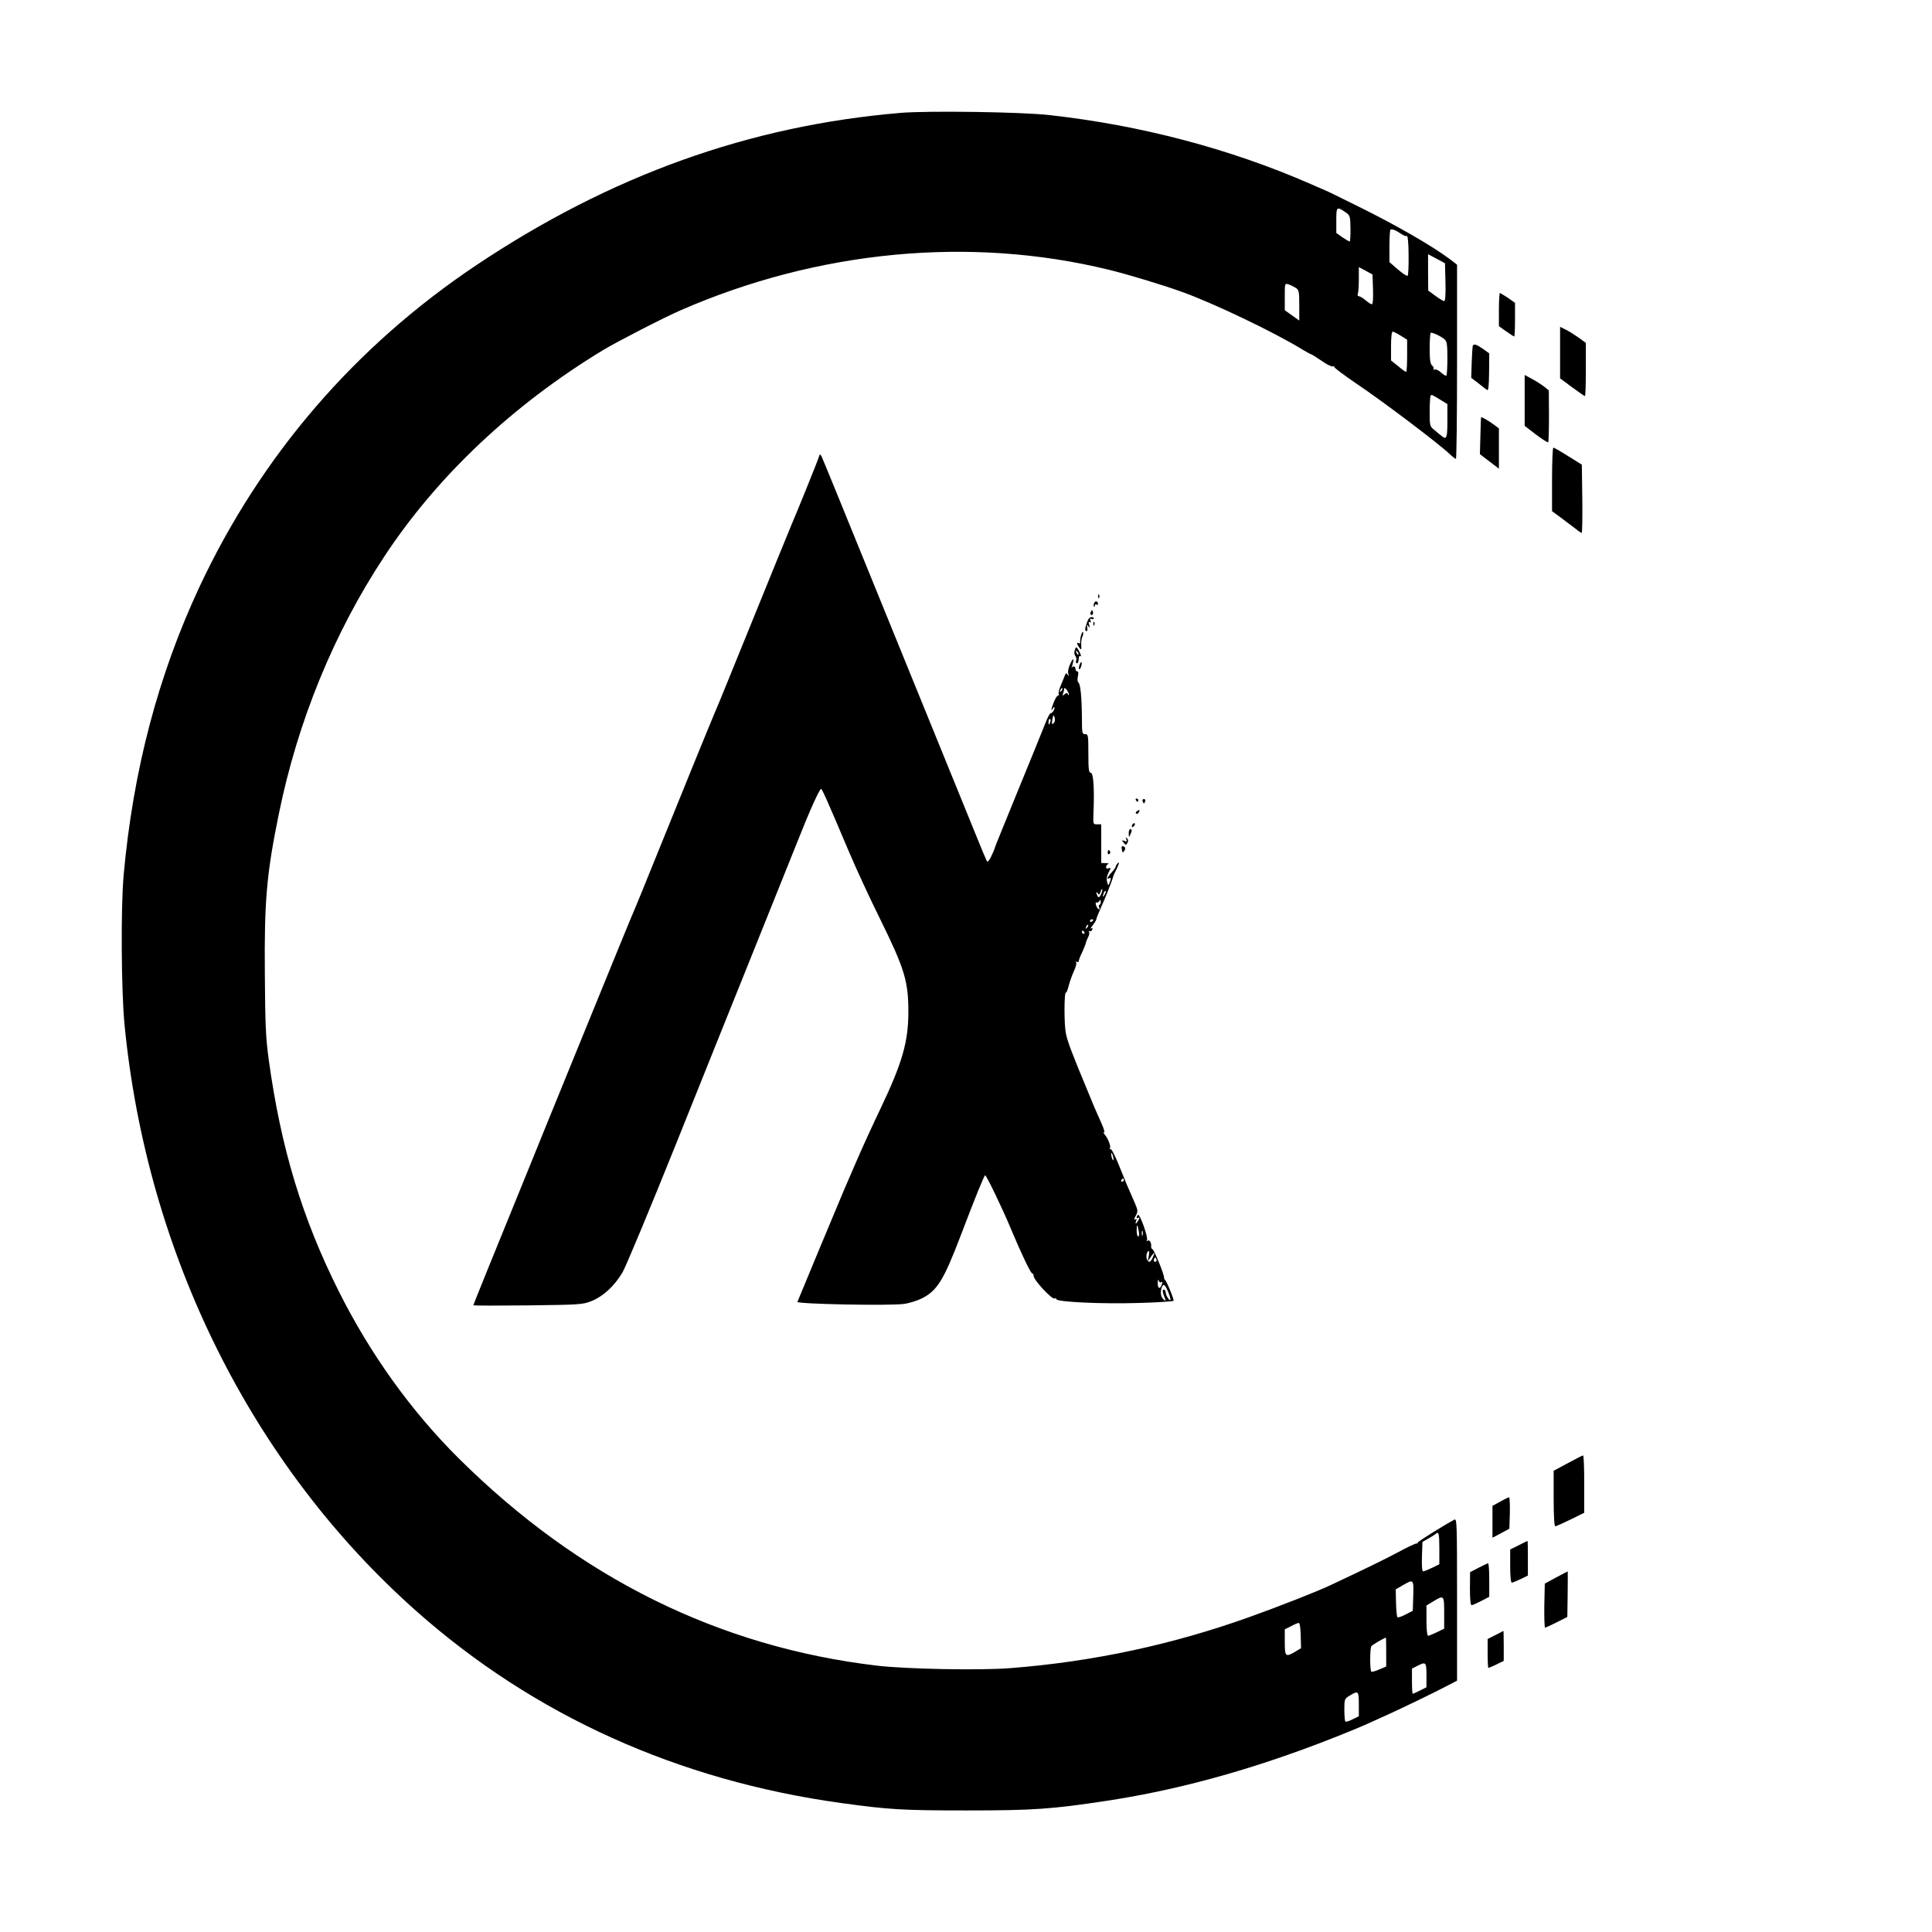
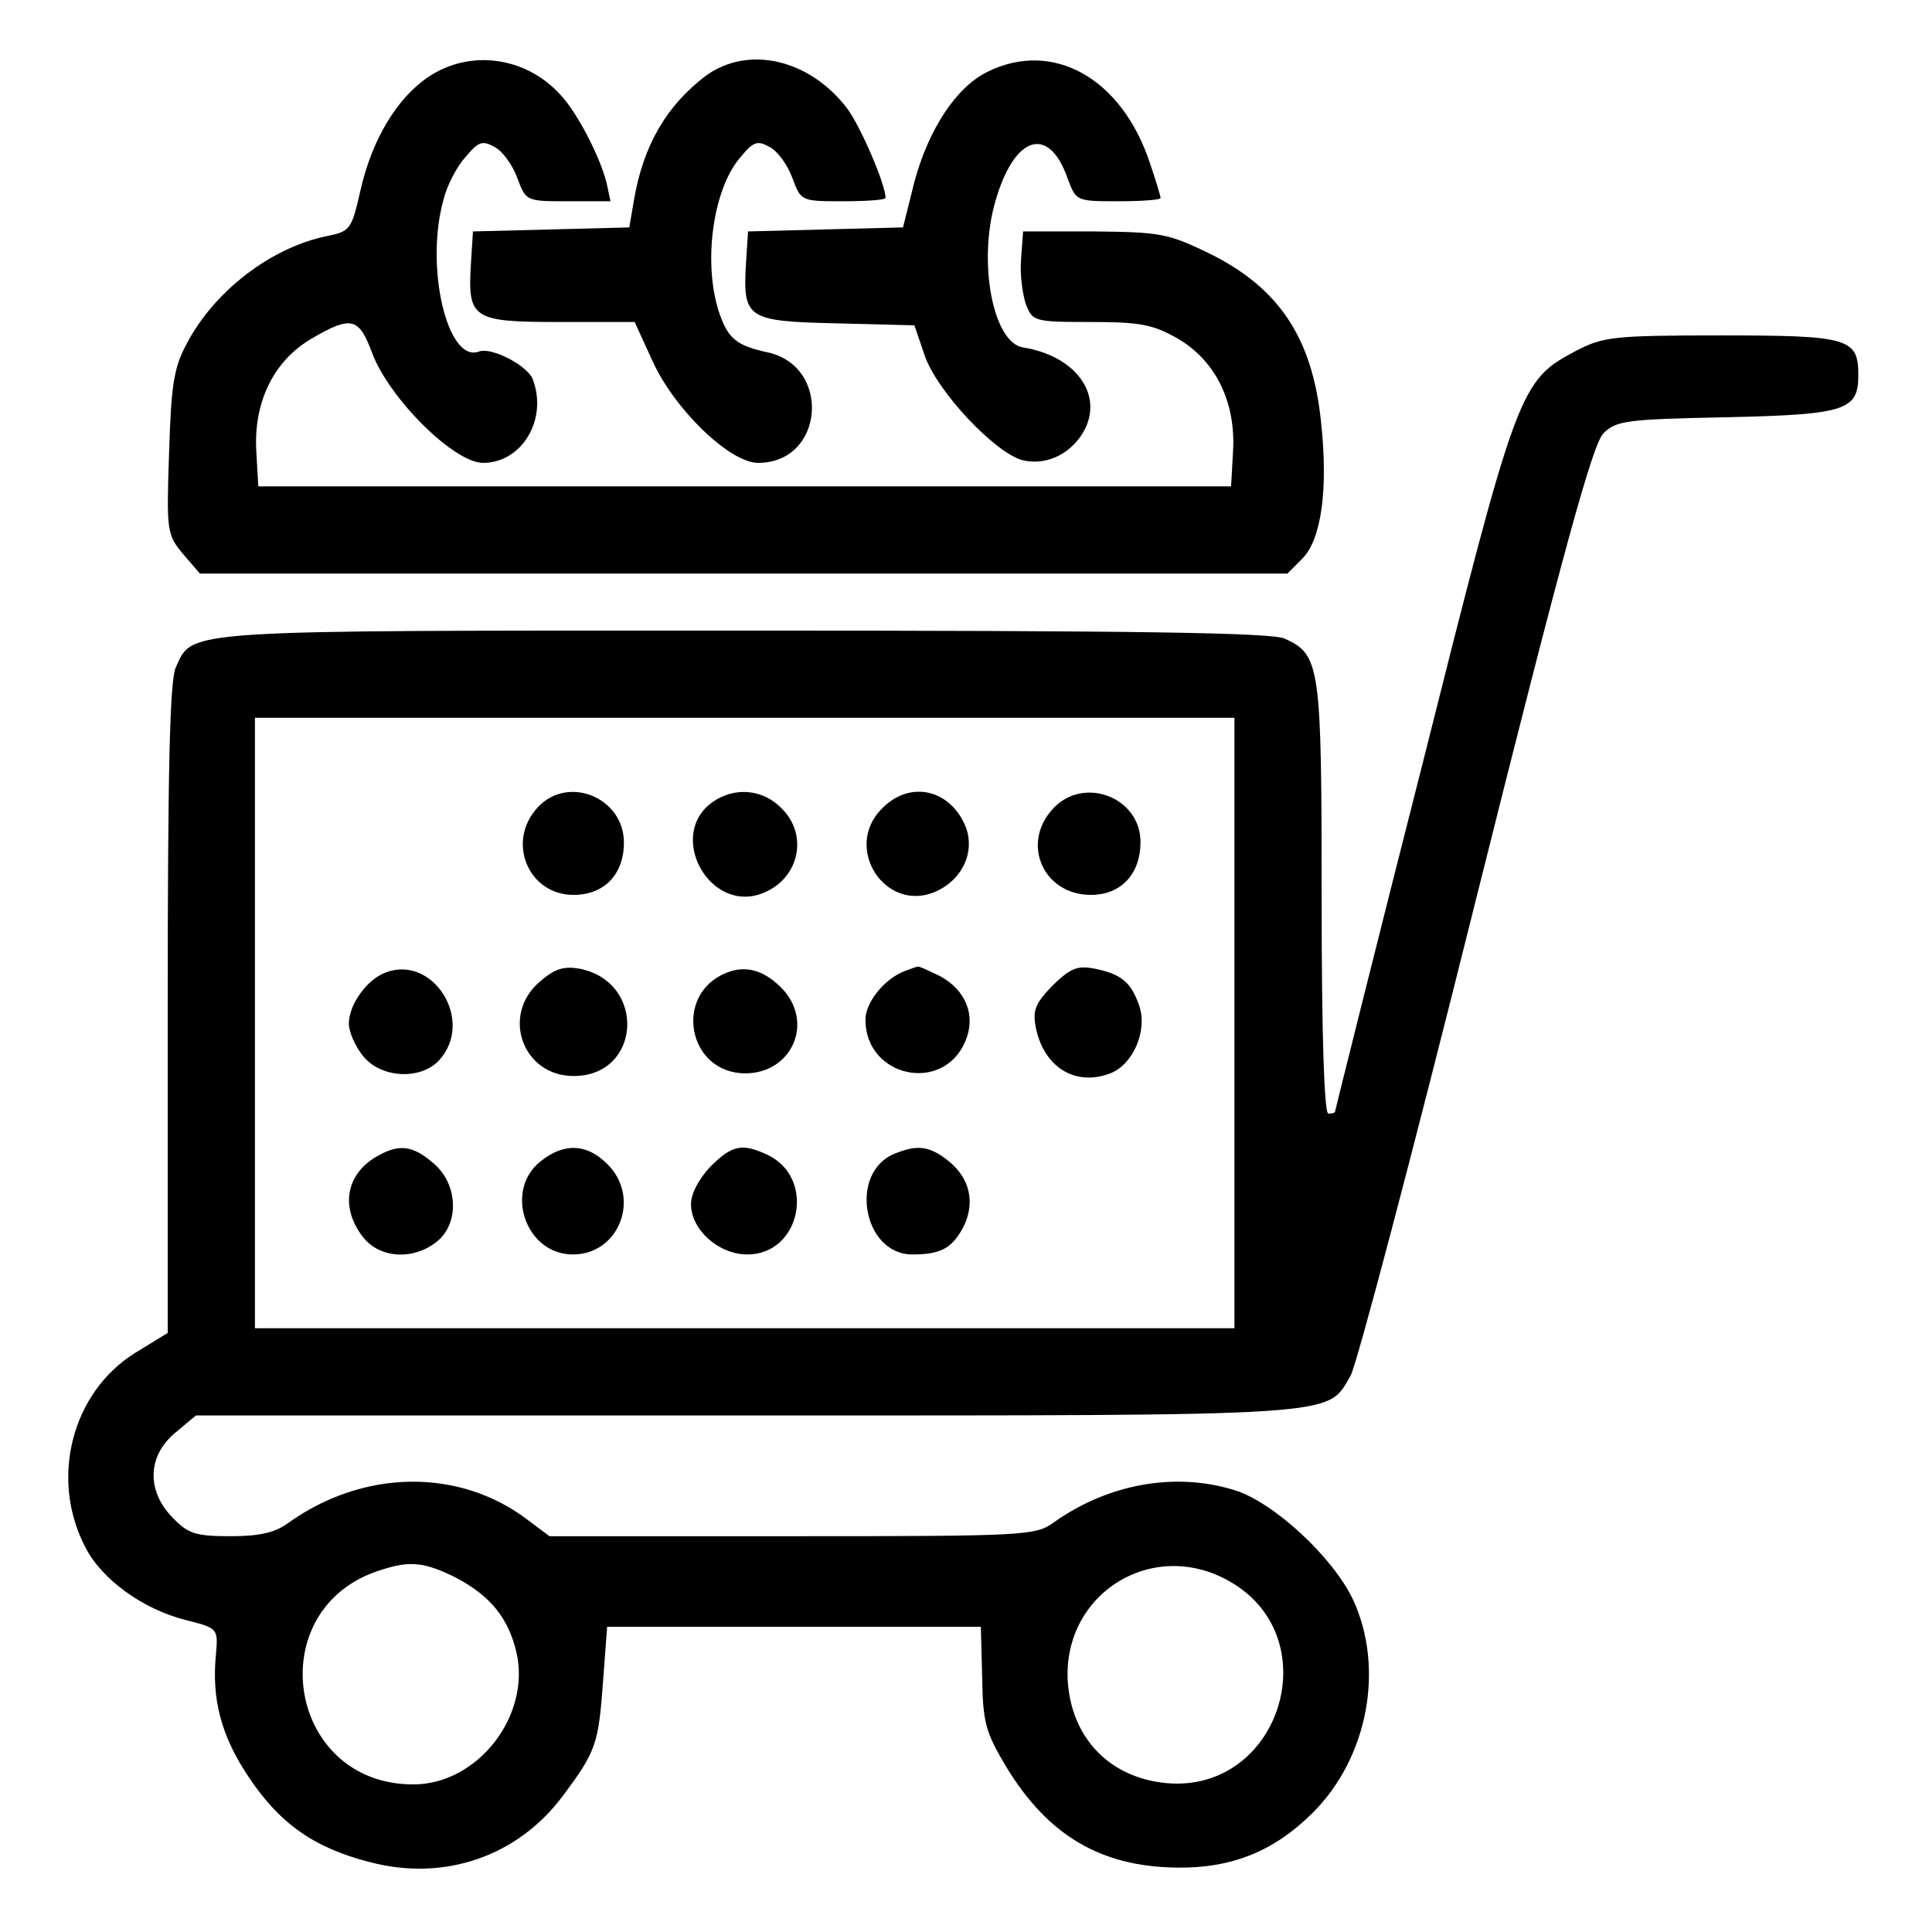
- <svg xmlns="http://www.w3.org/2000/svg" version="1.0" width="1200pt" height="1200pt" viewBox="0 0 1200 1200" preserveAspectRatio="xMidYMid meet">
-   <g transform="translate(0,1200) scale(0.1,-0.1)" fill="#000000" stroke="none">
-     <path d="M5595 11299 c-940 -79 -1801 -388 -2635 -945 -754 -504 -1339 -1183 -1721 -1999 -257 -550 -412 -1139 -471 -1790 -18 -203 -15 -709 5 -925 138 -1427 791 -2740 1812 -3646 730 -648 1626 -1053 2640 -1193 296 -41 383 -46 780 -46 415 0 527 8 870 60 393 60 789 163 1215 318 120 43 320 123 385 152 16 7 80 36 140 63 111 51 286 135 383 186 l52 27 0 505 c0 478 -1 504 -17 495 -69 -37 -232 -139 -228 -143 3 -3 -1 -5 -8 -5 -7 0 -58 -24 -113 -54 -80 -43 -218 -110 -429 -209 -83 -38 -300 -124 -487 -191 -481 -173 -977 -280 -1492 -320 -188 -15 -643 -6 -826 15 -985 116 -1853 546 -2600 1287 -296 294 -550 648 -746 1039 -227 453 -360 891 -435 1440 -18 131 -22 213 -24 530 -4 456 11 623 87 995 117 575 343 1127 656 1600 328 498 798 941 1357 1280 86 52 379 203 483 248 853 372 1796 462 2657 252 124 -30 341 -96 462 -140 192 -69 572 -251 739 -354 28 -17 54 -31 57 -31 3 0 32 -18 64 -40 31 -22 63 -38 70 -36 7 3 12 1 10 -3 -1 -5 57 -48 128 -97 168 -112 525 -382 590 -445 17 -16 34 -29 38 -29 4 0 7 271 7 603 l0 603 -44 34 c-111 83 -335 212 -566 326 -74 37 -143 71 -154 76 -10 6 -75 35 -145 65 -501 219 -1055 365 -1621 428 -172 20 -757 28 -925 14z m2766 -620 c24 -17 26 -24 27 -99 1 -44 -2 -80 -5 -80 -4 0 -24 12 -45 26 l-38 27 0 72 c0 94 1 95 61 54z m341 -131 c16 -11 32 -17 37 -14 5 3 10 -48 10 -118 1 -68 -2 -127 -6 -129 -5 -3 -32 15 -61 40 l-52 45 0 97 c0 54 3 100 6 104 8 7 32 -2 66 -25z m276 -300 c2 -79 -1 -118 -8 -118 -6 0 -31 15 -55 33 l-44 32 -1 113 0 113 53 -28 52 -28 3 -117z m-450 -46 c2 -55 -1 -92 -7 -92 -5 0 -23 11 -39 25 -17 14 -35 25 -42 25 -7 0 -10 7 -6 16 3 9 6 49 6 91 l0 74 43 -23 42 -23 3 -93z m-480 10 c20 -13 22 -22 22 -109 l0 -94 -45 32 -45 32 0 84 c0 83 0 84 23 77 12 -4 32 -14 45 -22z m652 -297 l40 -25 0 -100 c0 -55 -3 -100 -6 -100 -4 0 -27 16 -50 36 l-44 35 0 90 c0 54 4 89 10 89 6 0 28 -11 50 -25z m273 -23 c14 -13 17 -32 17 -117 0 -56 -3 -104 -6 -108 -3 -3 -18 5 -33 19 -14 13 -32 22 -39 19 -7 -3 -11 -1 -8 4 3 5 -1 14 -9 21 -11 9 -15 35 -15 105 0 50 3 94 6 97 6 7 62 -19 87 -40z m-20 -379 l37 -23 0 -105 c0 -103 -5 -118 -33 -95 -7 5 -27 21 -44 36 -33 26 -33 26 -33 118 0 51 3 96 6 99 7 7 8 6 67 -30z m-13 -7131 l0 -98 -45 -22 c-25 -12 -50 -22 -56 -22 -6 0 -9 35 -7 92 l3 91 35 20 c19 10 39 23 45 28 21 20 25 5 25 -89z m-162 -294 l-3 -93 -43 -22 c-24 -13 -47 -21 -52 -18 -4 2 -8 43 -9 89 l-2 84 43 25 c68 40 69 39 66 -65z m192 -106 l0 -98 -45 -22 c-25 -12 -50 -22 -55 -22 -6 0 -10 40 -10 94 l0 94 43 26 c66 40 67 38 67 -72z m-891 -141 l2 -78 -36 -22 c-60 -35 -65 -31 -65 59 l0 80 38 19 c20 11 42 20 48 21 7 0 12 -29 13 -79z m531 -101 l0 -91 -42 -18 c-24 -10 -46 -17 -50 -14 -10 5 -10 145 0 158 5 8 64 43 90 54 1 1 2 -40 2 -89z m250 -145 l0 -75 -40 -20 c-21 -11 -42 -20 -45 -20 -3 0 -5 35 -5 78 l0 78 33 17 c54 27 57 24 57 -58z m-420 -180 l0 -75 -39 -19 c-21 -11 -41 -17 -45 -14 -3 4 -6 37 -6 74 0 65 1 68 33 87 53 33 57 30 57 -53z" />
-     <path d="M9310 10077 l0 -103 45 -32 c25 -18 48 -32 50 -32 3 0 5 47 5 105 l0 104 -44 31 c-25 16 -47 30 -50 30 -3 0 -6 -46 -6 -103z" />
-     <path d="M9690 9810 l0 -160 74 -55 c41 -30 77 -55 80 -55 4 0 6 74 6 165 l0 165 -42 31 c-24 17 -60 40 -80 50 l-38 19 0 -160z" />
-     <path d="M9148 9853 c-2 -5 -5 -51 -7 -104 l-3 -96 44 -33 c23 -19 48 -38 54 -42 9 -6 12 23 13 109 l1 118 -39 28 c-40 28 -57 33 -63 20z" />
-     <path d="M9470 9513 l0 -158 70 -54 c39 -29 73 -51 76 -48 3 3 5 77 5 164 l-1 158 -27 22 c-15 12 -49 34 -75 48 l-48 26 0 -158z" />
-     <path d="M9199 9408 c-1 -2 -2 -54 -4 -116 l-3 -113 59 -45 59 -45 0 125 0 125 -32 24 c-34 25 -77 50 -79 45z" />
-     <path d="M9640 9022 l0 -197 61 -45 c33 -25 73 -55 89 -67 15 -13 31 -23 34 -23 4 0 5 95 4 212 l-3 212 -85 53 c-46 29 -88 53 -92 53 -4 0 -8 -89 -8 -198z" />
-     <path d="M5085 9159 c-7 -24 -129 -325 -165 -409 -17 -40 -93 -226 -387 -950 -41 -102 -86 -210 -99 -240 -22 -51 -214 -522 -391 -960 -41 -102 -85 -210 -98 -240 -14 -30 -160 -388 -326 -795 -166 -407 -321 -787 -344 -845 -197 -483 -335 -823 -335 -827 0 -3 152 -3 338 -1 322 4 340 5 394 26 75 30 143 93 194 178 22 38 169 391 327 784 158 393 377 940 488 1215 111 275 232 579 271 675 77 195 138 330 148 330 6 0 39 -73 175 -395 42 -99 127 -283 190 -410 154 -313 177 -389 177 -580 0 -187 -38 -318 -175 -605 -41 -85 -105 -225 -142 -310 -37 -85 -73 -168 -80 -185 -21 -48 -277 -663 -292 -701 -5 -14 572 -25 660 -13 33 4 84 20 114 35 94 48 134 113 236 379 95 250 150 385 156 385 8 0 111 -214 161 -335 61 -146 122 -275 132 -275 4 0 8 -7 8 -15 0 -25 115 -149 130 -140 5 3 10 1 12 -5 5 -17 283 -30 511 -23 119 3 217 10 217 14 0 15 -45 124 -52 127 -4 2 -8 10 -8 18 0 21 -60 168 -72 175 -5 3 -9 10 -8 15 3 22 -9 46 -21 38 -8 -4 -10 -3 -5 4 9 15 -44 163 -55 156 -5 -3 -9 -10 -9 -15 0 -6 5 -7 11 -3 8 4 8 0 0 -15 -14 -25 -23 -28 -14 -4 5 11 3 14 -6 9 -9 -6 -8 2 3 22 15 28 14 34 -5 79 -43 97 -57 130 -99 235 -24 60 -47 105 -53 101 -6 -3 -7 -1 -3 5 7 12 -10 58 -33 86 -9 11 -11 16 -4 12 7 -4 1 19 -13 51 -41 92 -50 112 -89 208 -99 238 -124 304 -135 358 -11 56 -11 259 1 252 3 -2 11 18 18 46 7 27 22 67 32 89 11 23 17 46 13 52 -4 7 -3 8 4 4 7 -4 12 -2 12 4 0 5 9 30 21 54 11 25 22 51 23 58 1 7 8 23 14 36 7 12 10 28 6 34 -4 6 -3 8 3 5 6 -4 14 0 17 9 4 10 2 13 -6 7 -7 -4 -3 6 10 21 12 16 22 33 22 38 0 5 12 35 26 66 26 56 74 177 78 197 1 6 12 29 24 53 13 28 16 39 6 32 -7 -7 -14 -17 -14 -22 0 -5 -11 -21 -25 -36 -25 -27 -34 -49 -15 -37 12 7 12 -2 1 -30 -7 -17 -8 -17 -15 8 -4 17 -1 38 10 59 15 28 15 30 0 25 -10 -4 -16 -1 -16 7 0 8 6 17 13 19 6 3 0 6 -15 6 l-28 1 0 120 0 120 -26 0 c-25 0 -25 0 -22 78 6 152 -1 242 -17 242 -12 0 -15 20 -15 120 0 113 -1 120 -20 120 -19 0 -20 7 -20 103 -1 124 -9 210 -22 218 -6 4 -7 20 -3 38 4 20 3 31 -4 31 -6 0 -11 7 -11 15 0 16 -15 21 -23 8 -2 -5 -2 -1 1 7 15 49 11 61 -8 22 -13 -26 -19 -52 -15 -65 5 -17 4 -19 -4 -7 -8 12 -11 10 -19 -10 -5 -14 -17 -42 -26 -64 -9 -21 -13 -42 -10 -47 3 -5 1 -9 -4 -9 -6 0 -17 -18 -26 -40 -18 -45 -21 -63 -6 -40 5 8 10 11 10 5 0 -15 -16 -37 -25 -35 -4 0 -19 -27 -32 -62 -14 -35 -45 -112 -70 -173 -25 -60 -69 -168 -98 -240 -29 -71 -74 -182 -100 -245 -26 -63 -48 -119 -49 -125 -2 -5 -11 -27 -21 -48 -13 -25 -21 -33 -26 -25 -4 8 -38 88 -74 178 -132 324 -213 524 -340 835 -29 72 -177 435 -329 808 -151 372 -279 685 -284 694 -8 14 -11 13 -17 -8z m1506 -1452 c-10 -9 -11 -8 -5 6 3 10 9 15 12 12 3 -3 0 -11 -7 -18z m48 -21 c0 -6 -3 -5 -6 2 -4 10 -8 10 -21 0 -13 -11 -15 -10 -9 5 4 10 7 24 7 30 0 7 7 3 15 -7 8 -11 15 -25 14 -30z m-92 -174 c-14 -17 -16 -12 -10 23 5 25 7 27 13 10 4 -11 3 -26 -3 -33z m-24 3 c-7 -21 -12 -19 -10 4 0 11 5 18 9 15 4 -3 5 -11 1 -19z m316 -1069 c-9 -19 -15 -23 -21 -14 -4 7 -8 18 -8 23 0 6 4 4 9 -4 7 -11 10 -9 16 8 4 13 9 20 11 18 3 -2 -1 -16 -7 -31z m22 -3 c-12 -20 -14 -14 -5 12 4 9 9 14 11 11 3 -2 0 -13 -6 -23z m-24 -48 c0 -8 -4 -15 -8 -15 -5 0 -5 -7 -2 -17 4 -10 2 -14 -4 -10 -6 4 -13 16 -16 27 -3 11 -1 18 3 15 5 -3 11 -1 15 5 9 14 12 13 12 -5z m-47 -109 c0 -3 -4 -8 -10 -11 -5 -3 -10 -1 -10 4 0 6 5 11 10 11 6 0 10 -2 10 -4z m-39 -49 c-10 -9 -11 -8 -5 6 3 10 9 15 12 12 3 -3 0 -11 -7 -18z m-16 -27 c3 -5 1 -10 -4 -10 -6 0 -11 5 -11 10 0 6 2 10 4 10 3 0 8 -4 11 -10z m180 -1400 c2 -12 1 -20 -2 -16 -4 4 -8 16 -10 28 -4 28 6 18 12 -12z m65 -140 c0 -5 -5 -10 -11 -10 -5 0 -7 5 -4 10 3 6 8 10 11 10 2 0 4 -4 4 -10z m93 -317 c4 -19 2 -33 -3 -33 -6 0 -10 17 -10 37 0 43 5 41 13 -4z m24 -25 c-3 -7 -5 -2 -5 12 0 14 2 19 5 13 2 -7 2 -19 0 -25z m38 -130 l-6 -33 20 30 c23 33 27 29 9 -10 -6 -14 -16 -24 -22 -22 -13 4 -20 33 -12 53 10 26 18 14 11 -18z m48 -21 c3 -8 -1 -14 -8 -14 -7 0 -11 6 -8 14 3 7 6 13 8 13 2 0 5 -6 8 -13z m28 -142 c11 7 11 3 3 -19 -11 -27 -24 -17 -23 17 1 17 3 24 6 14 2 -9 9 -15 14 -12z m42 -53 c9 -21 17 -45 17 -52 0 -21 -29 22 -30 43 0 9 -5 17 -11 17 -11 0 -9 -15 7 -55 7 -18 6 -18 -9 -6 -17 14 -22 46 -11 75 10 25 19 19 37 -22z" />
-     <path d="M6821 8294 c0 -11 3 -14 6 -6 3 7 2 16 -1 19 -3 4 -6 -2 -5 -13z" />
-     <path d="M6796 8254 c-4 -9 -4 -19 -1 -22 3 -3 5 0 5 7 0 7 5 9 10 6 6 -3 10 -2 10 4 0 18 -18 21 -24 5z" />
-     <path d="M6776 8201 c-4 -7 -5 -15 -2 -18 9 -9 19 4 14 18 -4 11 -6 11 -12 0z" />
-     <path d="M6752 8136 c-14 -39 -15 -56 -3 -56 5 0 7 10 4 23 -4 18 -3 19 7 7 9 -12 10 -11 5 9 -5 16 -4 21 4 17 7 -5 8 -1 4 10 -4 11 -3 15 5 10 6 -3 13 -3 16 2 2 4 -3 8 -13 9 -11 1 -22 -10 -29 -31z" />
-     <path d="M6791 8124 c0 -11 3 -14 6 -6 3 7 2 16 -1 19 -3 4 -6 -2 -5 -13z" />
-     <path d="M6715 8055 c-5 -17 -7 -36 -6 -44 1 -7 -2 -10 -8 -6 -15 9 -13 -6 3 -28 12 -16 13 -14 12 15 -2 18 1 41 6 51 5 10 8 23 5 30 -2 7 -7 -2 -12 -18z" />
-     <path d="M6675 7960 c-4 -12 -2 -27 4 -34 6 -8 9 -21 5 -30 -3 -9 -1 -16 5 -16 6 0 11 12 11 26 0 15 4 23 11 18 6 -3 3 8 -5 25 -19 37 -23 38 -31 11z m23 -25 c-3 -3 -9 2 -12 12 -6 14 -5 15 5 6 7 -7 10 -15 7 -18z" />
-     <path d="M6705 7870 c-4 -12 -5 -24 -2 -27 3 -2 8 5 12 17 4 12 5 24 2 27 -3 2 -8 -5 -12 -17z" />
-     <path d="M7055 7030 c3 -5 8 -10 11 -10 2 0 4 5 4 10 0 6 -5 10 -11 10 -5 0 -7 -4 -4 -10z" />
-     <path d="M7097 7023 c3 -7 6 -13 8 -13 2 0 5 6 8 13 3 8 -1 14 -8 14 -7 0 -11 -6 -8 -14z" />
-     <path d="M7061 6961 c-8 -5 -9 -11 -3 -15 5 -3 12 1 16 9 6 17 6 18 -13 6z" />
-     <path d="M7037 6883 c-4 -3 -7 -11 -7 -17 0 -6 5 -5 12 2 6 6 9 14 7 17 -3 3 -9 2 -12 -2z" />
-     <path d="M7011 6823 c0 -25 1 -26 9 -8 12 27 12 35 0 35 -5 0 -10 -12 -9 -27z" />
-     <path d="M6996 6787 c5 -14 2 -16 -12 -10 -17 6 -18 5 -5 -11 13 -16 15 -16 24 -1 6 11 5 21 -3 28 -8 9 -10 8 -4 -6z" />
-     <path d="M6968 6723 c3 -18 7 -21 13 -11 12 18 11 25 -4 31 -10 4 -13 -2 -9 -20z" />
-     <path d="M6880 6704 c0 -8 5 -12 10 -9 6 4 8 11 5 16 -9 14 -15 11 -15 -7z" />
-     <path d="M9738 2912 l-88 -47 0 -172 c0 -107 4 -173 10 -173 5 0 48 19 95 42 l85 42 0 178 c0 98 -3 178 -7 178 -5 0 -47 -22 -95 -48z" />
-     <path d="M9318 2673 l-48 -26 0 -99 0 -99 53 28 52 28 3 98 c1 53 -1 97 -5 97 -4 0 -29 -12 -55 -27z" />
-     <path d="M9433 2402 l-53 -26 0 -103 c0 -60 4 -103 10 -103 5 0 30 10 55 22 l45 22 0 108 c0 59 -1 108 -2 107 -2 0 -27 -12 -55 -27z" />
-     <path d="M9183 2262 l-52 -27 -1 -102 c0 -64 4 -103 10 -103 6 0 33 12 60 26 l50 26 0 104 c0 57 -3 104 -7 104 -5 -1 -32 -13 -60 -28z" />
-     <path d="M9665 2202 l-70 -38 -3 -137 c-1 -75 1 -137 5 -137 4 1 37 16 73 34 l65 33 2 141 c1 78 1 142 0 142 -1 0 -33 -17 -72 -38z" />
-     <path d="M9288 1844 l-48 -24 0 -90 c0 -50 2 -90 5 -90 2 0 25 10 50 22 l45 22 0 93 c0 51 -1 93 -2 93 -2 -1 -24 -12 -50 -26z" />
+ <svg xmlns="http://www.w3.org/2000/svg" version="1.0" width="286pt" height="288pt" viewBox="0 0 286 288" preserveAspectRatio="xMidYMid meet">
+   <g transform="translate(0,288) scale(0.1,-0.1)" fill="#000000" stroke="none">
+     <path d="M638 2765 c-47 -32 -84 -94 -101 -170 -13 -57 -15 -60 -50 -67 -83 -17 -168 -82 -209 -161 -19 -35 -23 -62 -26 -163 -4 -117 -3 -121 21 -150 l25 -29 811 0 810 0 22 22 c29 29 39 105 28 205 -13 125 -63 199 -166 250 -62 30 -73 32 -172 33 l-106 0 -3 -41 c-2 -22 2 -52 7 -67 10 -26 12 -27 97 -27 75 0 93 -4 130 -25 56 -33 86 -94 82 -167 l-3 -53 -725 0 -725 0 -3 53 c-4 73 26 134 82 167 60 35 71 32 91 -22 26 -68 122 -163 165 -163 58 0 97 65 74 125 -8 20 -61 48 -80 41 -47 -18 -81 126 -53 226 5 21 20 50 33 64 19 23 25 25 43 15 12 -6 27 -27 34 -46 13 -35 13 -35 76 -35 l63 0 -6 28 c-10 39 -43 103 -68 130 -52 58 -136 69 -198 27z" />
+     <path d="M1052 2767 c-58 -44 -93 -103 -107 -185 l-7 -41 -116 -3 -117 -3 -3 -47 c-5 -83 1 -88 131 -88 l113 0 27 -59 c33 -72 115 -151 157 -151 99 0 110 145 13 165 -45 10 -57 20 -70 56 -26 74 -11 187 31 235 19 23 25 25 43 15 12 -6 27 -27 34 -46 13 -35 13 -35 76 -35 35 0 63 2 63 5 0 20 -37 106 -57 133 -56 74 -148 95 -211 49z" />
+     <path d="M1472 2773 c-47 -23 -88 -86 -109 -164 l-17 -68 -116 -3 -115 -3 -3 -47 c-5 -83 1 -87 135 -90 l116 -3 15 -44 c18 -54 105 -146 146 -157 37 -9 76 11 94 48 25 53 -17 108 -93 120 -45 7 -68 128 -41 219 28 97 79 113 107 34 13 -35 13 -35 76 -35 35 0 63 2 63 5 0 2 -7 26 -16 52 -42 127 -145 184 -242 136z" />
+     <path d="M2349 2357 c-84 -45 -87 -52 -229 -617 -72 -283 -130 -516 -130 -517 0 -2 -4 -3 -10 -3 -6 0 -10 113 -10 320 0 348 -2 364 -55 388 -19 9 -223 12 -806 12 -847 0 -821 2 -847 -55 -9 -19 -12 -156 -12 -509 l0 -483 -49 -30 c-94 -59 -127 -187 -74 -289 24 -48 86 -93 150 -109 48 -12 48 -13 45 -50 -7 -68 8 -123 48 -183 47 -71 99 -107 182 -128 111 -29 220 9 287 99 50 67 53 77 60 172 l6 80 279 0 278 0 2 -75 c1 -68 5 -82 36 -134 62 -102 141 -149 255 -150 82 -1 145 25 202 82 82 82 107 215 60 317 -30 64 -120 147 -178 164 -88 27 -188 9 -269 -49 -27 -19 -42 -20 -389 -20 l-362 0 -32 24 c-102 78 -245 76 -357 -4 -20 -15 -44 -20 -87 -20 -52 0 -63 4 -86 28 -39 40 -37 92 4 126 l31 26 820 0 c898 0 865 -2 901 59 9 15 93 333 186 706 131 524 175 683 191 699 19 19 34 21 183 24 178 4 197 10 197 63 0 55 -15 59 -204 59 -162 0 -176 -2 -217 -23z m-509 -1002 l0 -455 -730 0 -730 0 0 455 0 455 730 0 730 0 0 -455z m-1160 -827 c51 -27 78 -60 90 -112 21 -94 -58 -196 -154 -196 -190 0 -229 265 -47 320 43 14 65 11 111 -12z m1154 -6 c147 -85 73 -316 -96 -300 -82 8 -138 64 -146 146 -12 134 125 222 242 154z" />
+     <path d="M802 1677 c-48 -51 -15 -131 53 -131 46 0 75 31 75 78 0 67 -83 101 -128 53z" />
+     <path d="M1063 1685 c-71 -49 -5 -169 75 -136 54 22 67 87 27 126 -28 29 -70 32 -102 10z" />
+     <path d="M1315 1675 c-60 -59 6 -159 82 -123 38 18 56 58 43 94 -22 57 -83 72 -125 29z" />
+     <path d="M1570 1675 c-49 -52 -15 -129 56 -129 45 0 74 31 74 79 0 66 -84 99 -130 50z" />
+     <path d="M574 1430 c-28 -11 -54 -48 -54 -76 0 -12 9 -33 21 -48 26 -33 86 -37 114 -6 53 59 -10 158 -81 130z" />
+     <path d="M805 1417 c-59 -50 -26 -141 50 -141 101 0 109 140 9 160 -24 4 -37 0 -59 -19z" />
+     <path d="M1083 1430 c-80 -32 -58 -150 28 -150 68 0 102 73 57 124 -27 29 -55 38 -85 26z" />
+     <path d="M1350 1433 c-31 -11 -60 -47 -60 -73 0 -86 116 -111 149 -32 16 38 1 76 -38 97 -17 8 -31 15 -33 14 -2 0 -10 -3 -18 -6z" />
+     <path d="M1569 1411 c-26 -27 -30 -37 -25 -63 12 -59 59 -88 111 -68 34 13 56 64 43 101 -12 35 -27 47 -66 55 -26 5 -36 1 -63 -25z" />
+     <path d="M565 1158 c-49 -26 -59 -77 -24 -122 25 -32 75 -35 110 -7 34 27 32 86 -5 117 -30 26 -50 29 -81 12z" />
+     <path d="M806 1149 c-55 -43 -23 -139 48 -139 69 0 102 85 51 135 -30 30 -64 32 -99 4z" />
+     <path d="M1059 1141 c-17 -18 -29 -40 -29 -56 0 -38 41 -75 84 -75 80 0 103 115 29 149 -37 17 -52 14 -84 -18z" />
+     <path d="M1333 1160 c-68 -28 -47 -150 27 -150 42 0 59 9 76 41 18 36 10 73 -23 99 -28 22 -46 24 -80 10z" />
  </g>
</svg>
